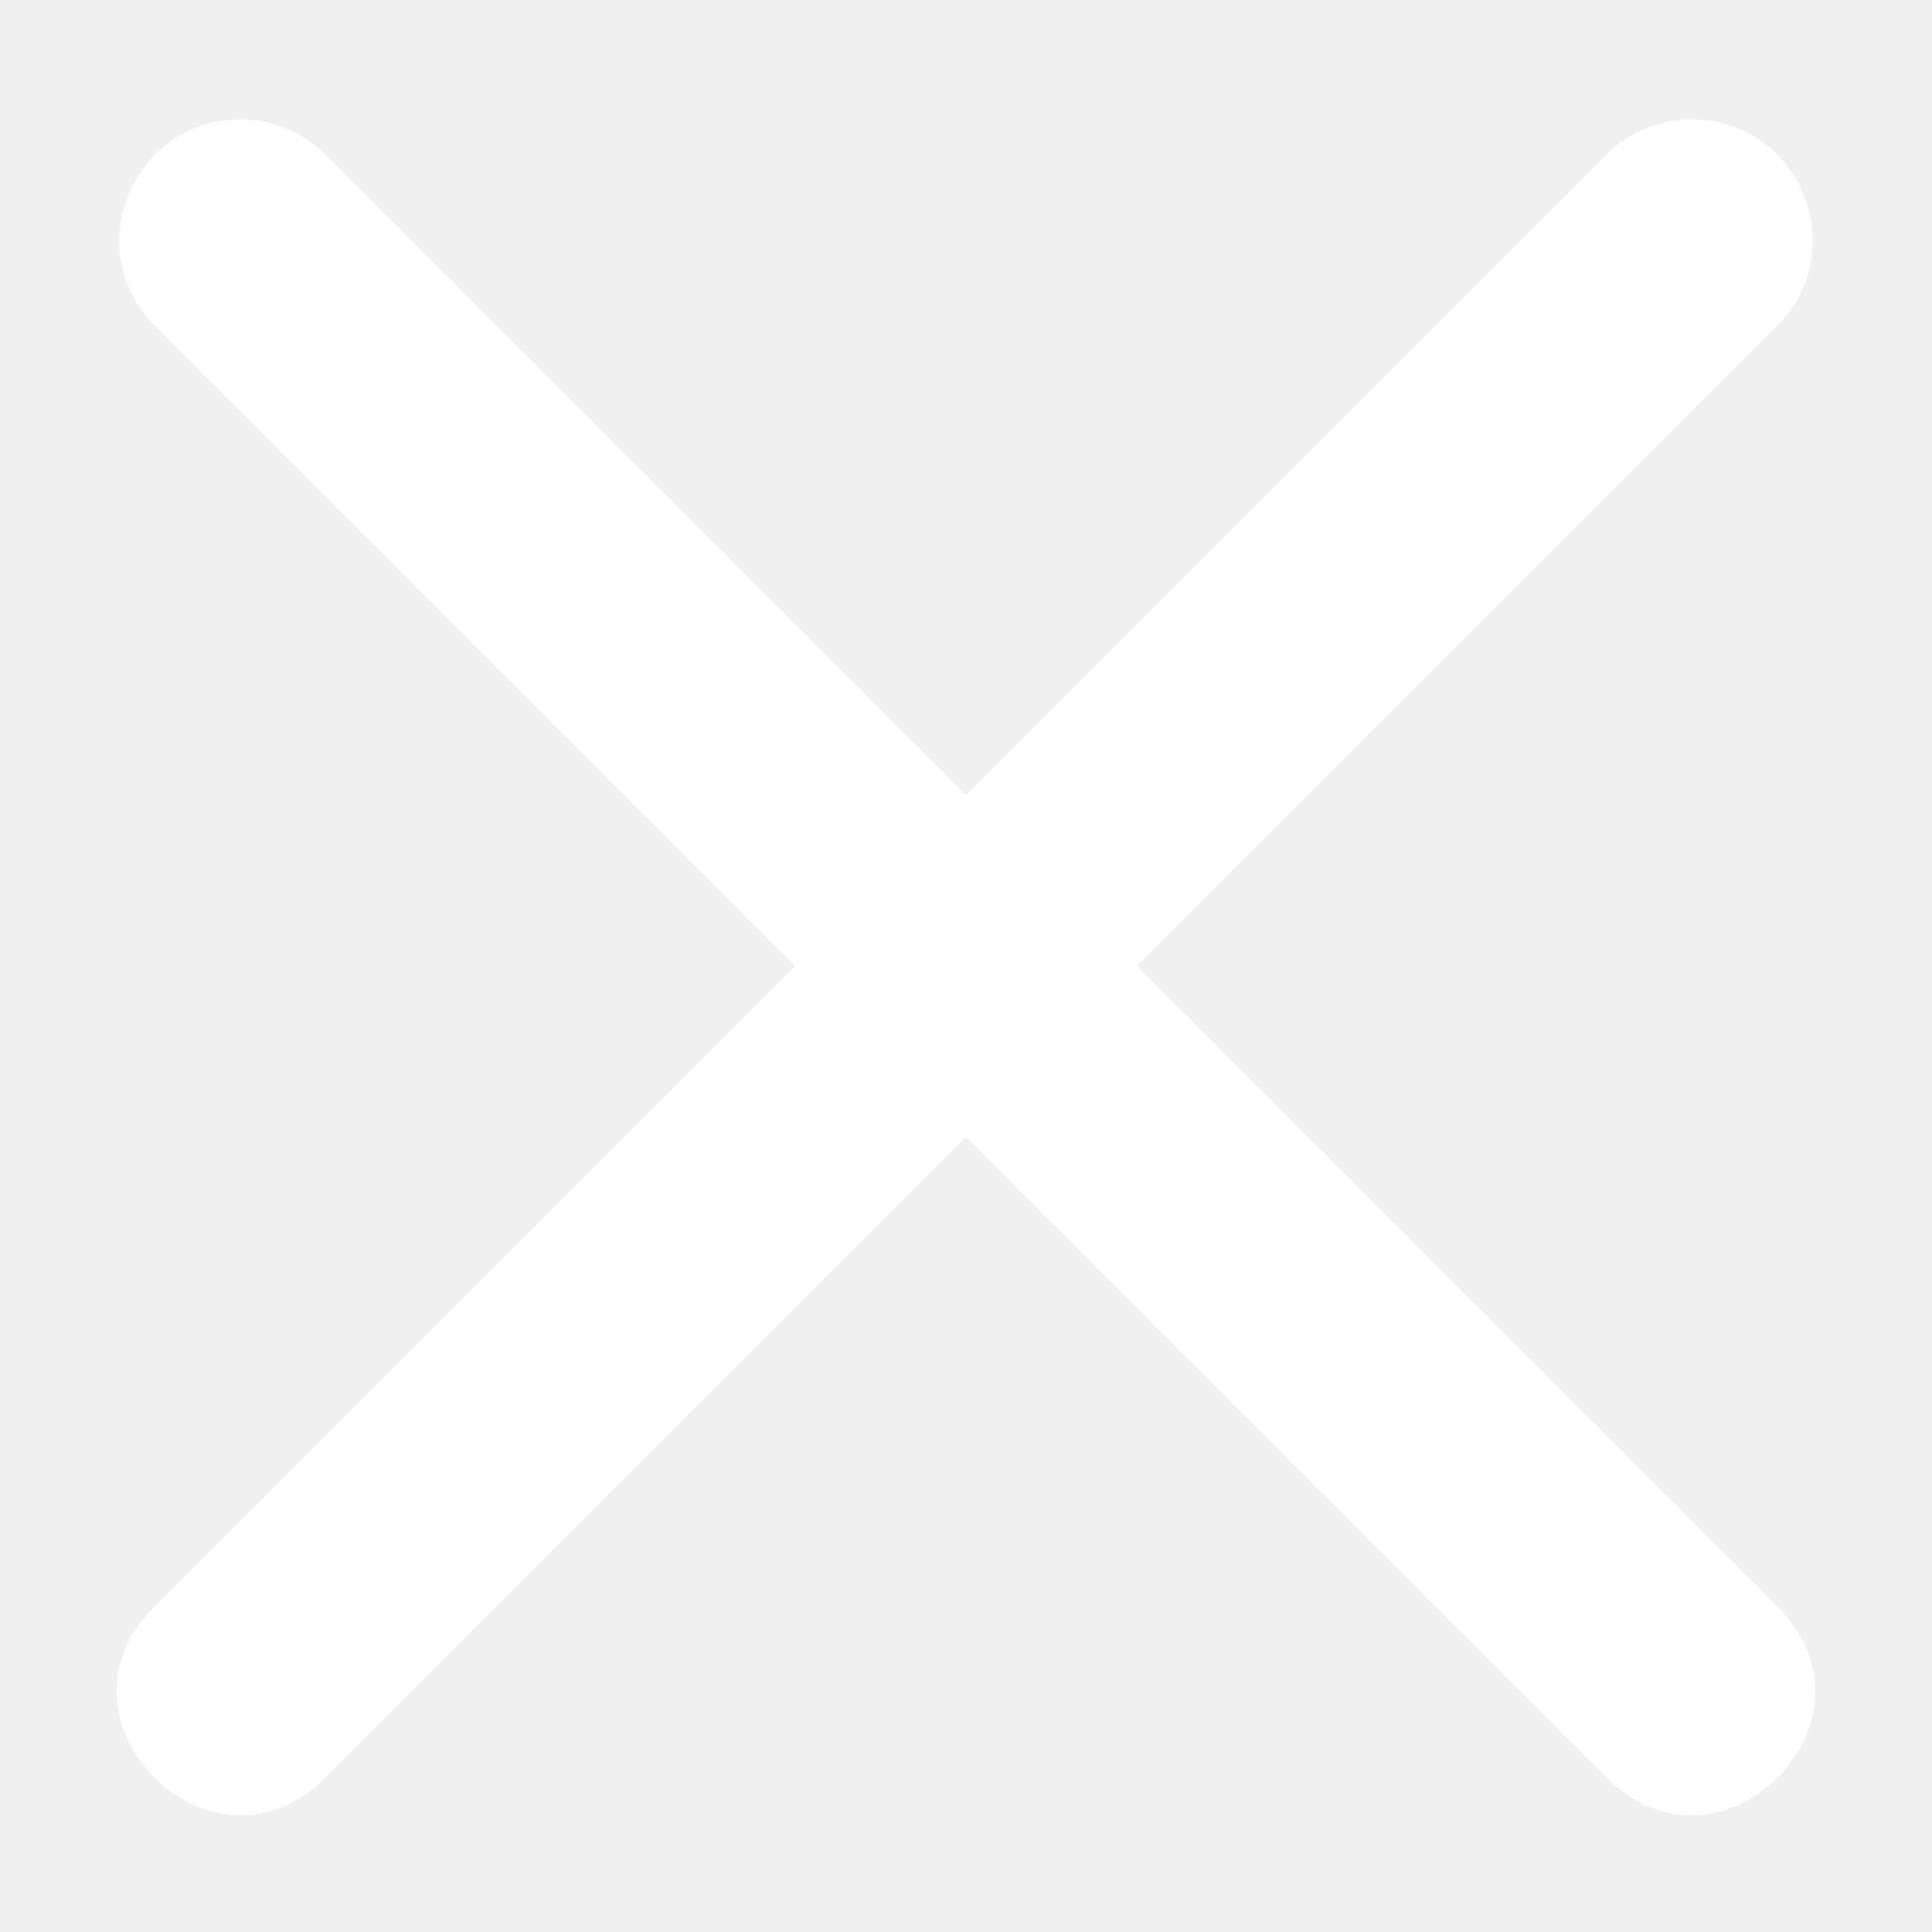
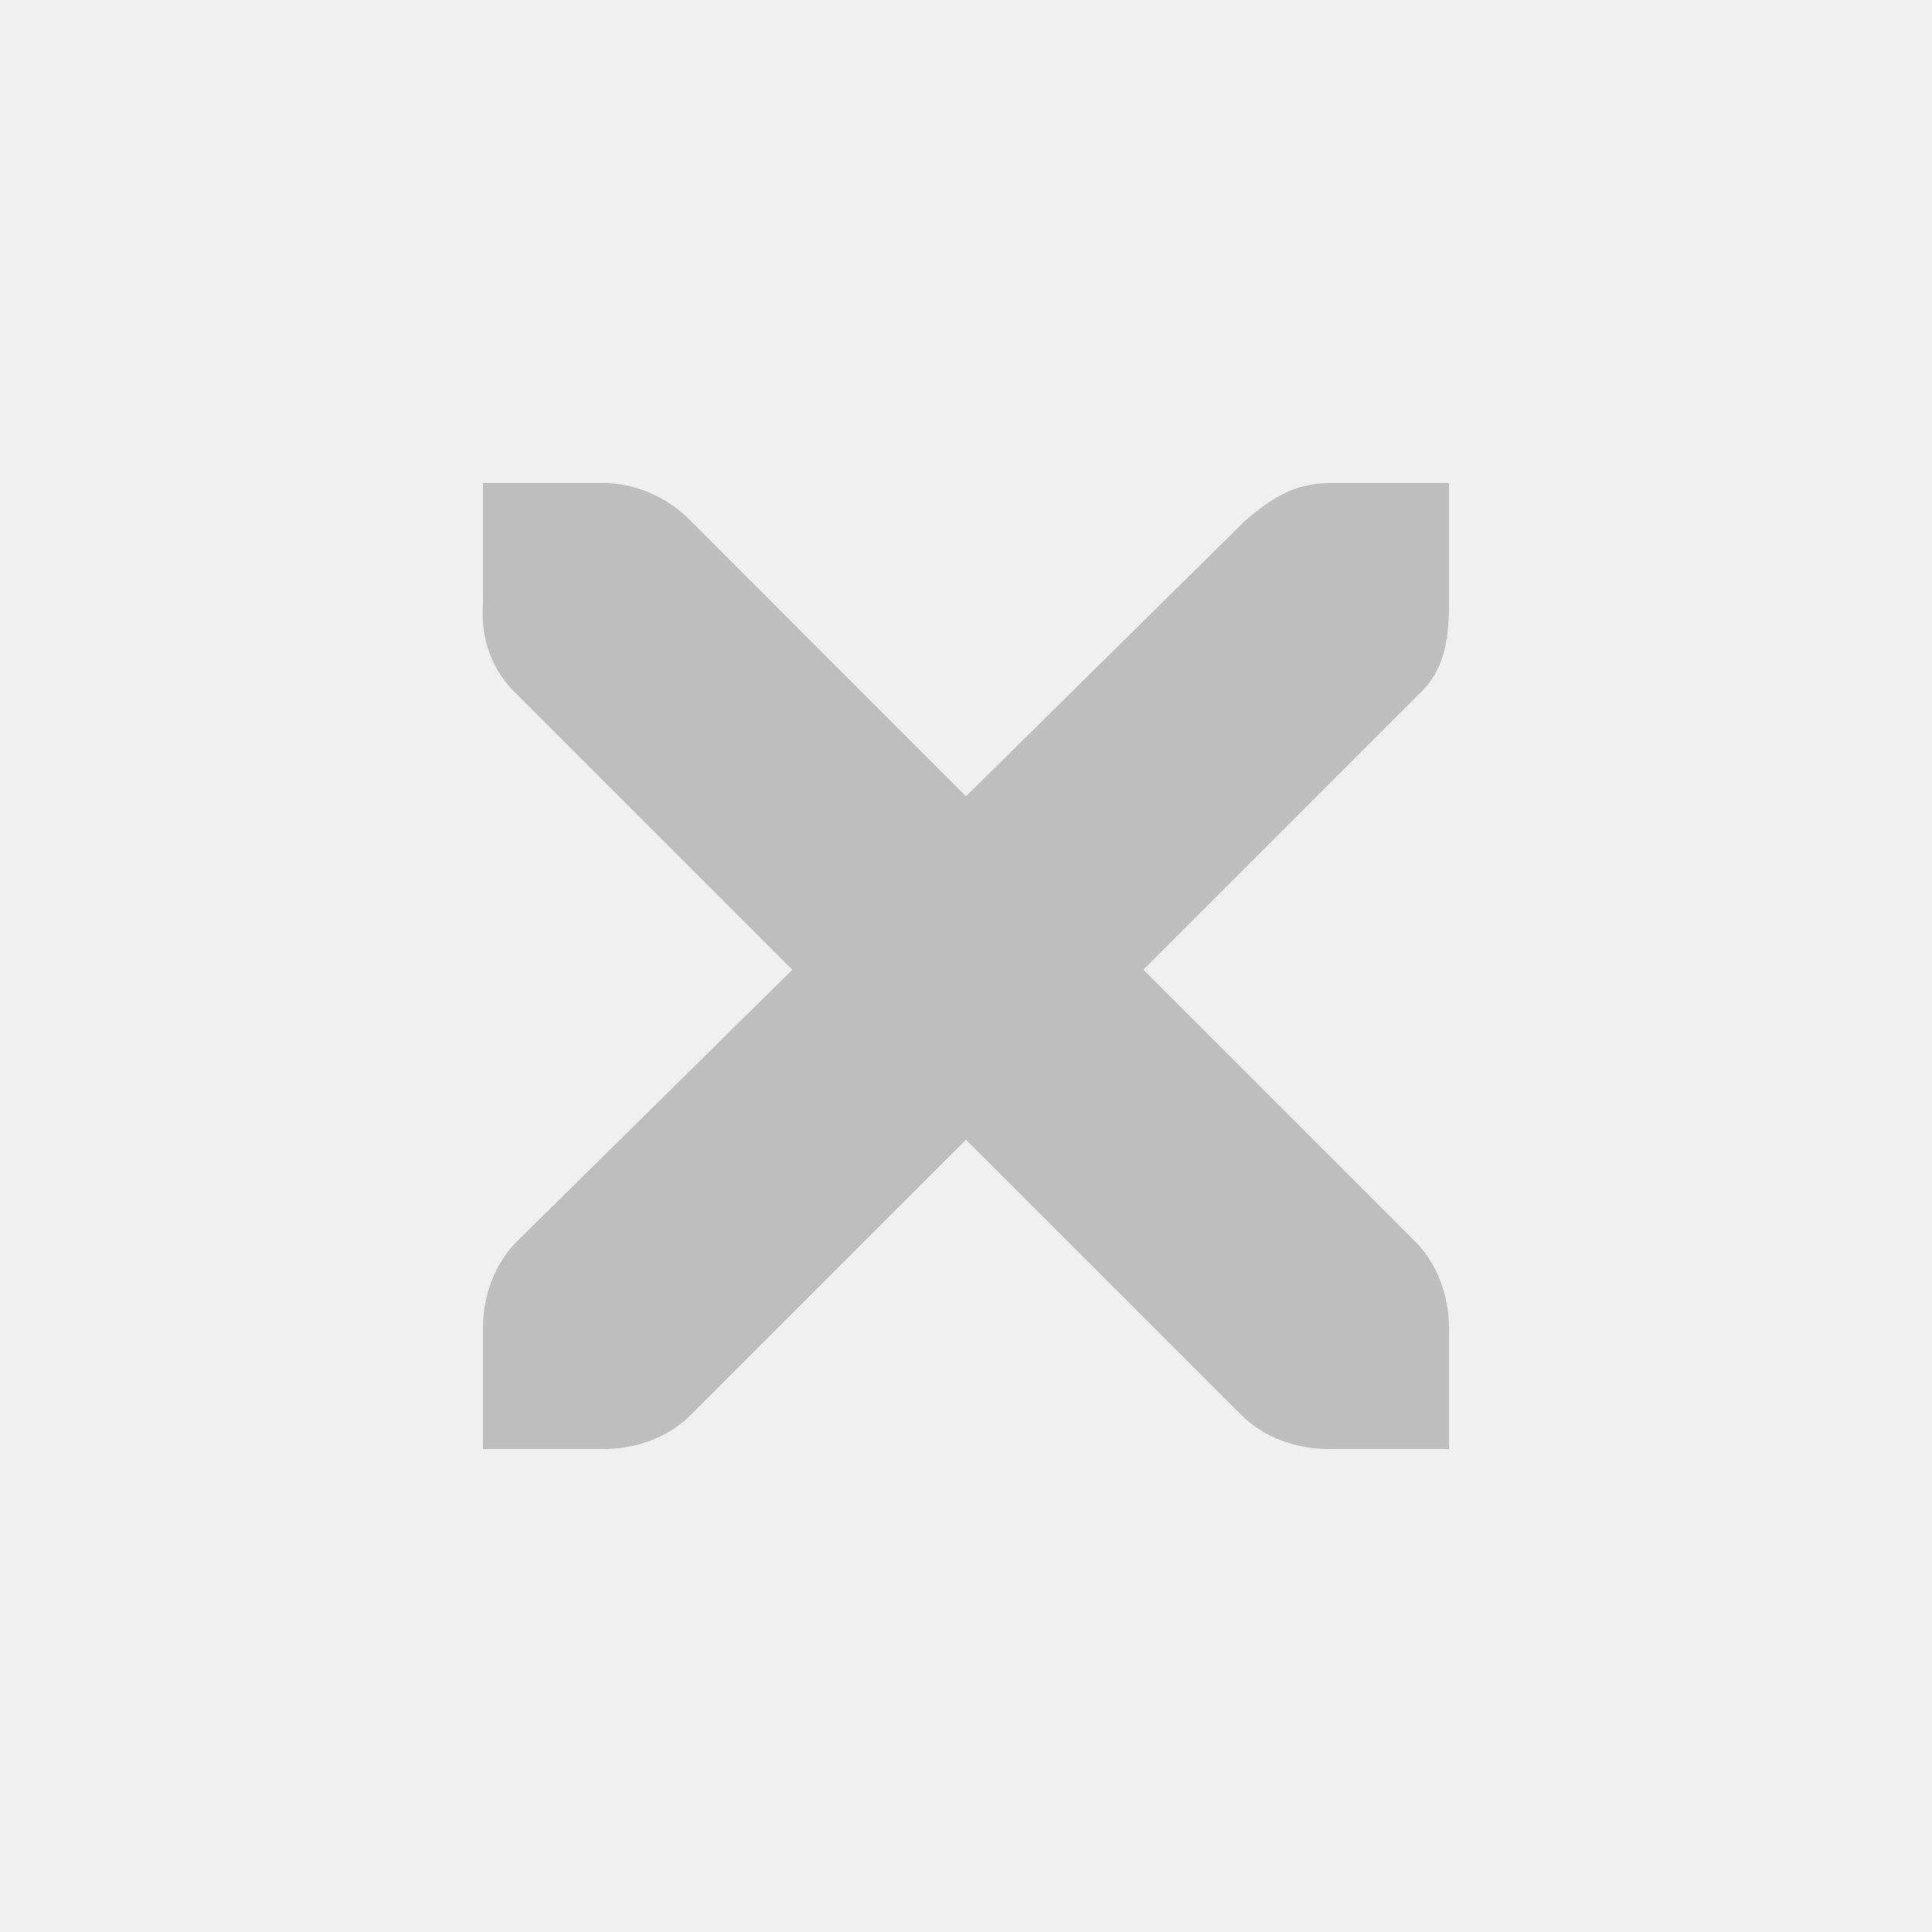
- <svg xmlns="http://www.w3.org/2000/svg" width="16" height="16">
-   <path fill="#fff" fill-rule="evenodd" d="M1.99.99c-.897 0-1.34 1.091-.697 1.717L6.586 8l-5.293 5.293c-.982.942.472 2.396 1.414 1.414L8 9.414l5.293 5.293c.942.982 2.396-.472 1.414-1.414L9.414 8l5.293-5.293c.654-.636.185-1.744-.727-1.717a1 1 0 0 0-.687.303L8 6.586 2.707 1.293A1 1 0 0 0 1.99.99z" />
+ <svg xmlns="http://www.w3.org/2000/svg" id="svg7384" version="1.1" height="16" width="16">
+   <defs id="defs7386" />
+   <g transform="translate(-60,-518)" id="layer9" style="display:inline" />
+   <g transform="translate(-60,-518)" id="layer10" />
+   <g transform="translate(-60,-518)" id="layer11" />
+   <g transform="translate(-60,-518)" id="layer12">
+     <g transform="translate(19,-242)" id="layer4-4-1" style="display:inline">
+       <path d="m 45,764 1,0 c 0.01,-1.2e-4 0.021,-4.6e-4 0.031,0 0.255,0.011 0.51,0.129 0.688,0.312 L 49,766.594 51.312,764.312 C 51.578,764.082 51.759,764.007 52,764 l 1,0 0,1 c 0,0.286 -0.034,0.551 -0.25,0.75 l -2.281,2.281 2.25,2.25 C 52.907,770.469 53,770.735 53,771 l 0,1 -1,0 c -0.265,-10e-6 -0.531,-0.093 -0.719,-0.281 L 49,769.438 46.719,771.719 C 46.531,771.907 46.265,772 46,772 l -1,0 0,-1 c -3e-6,-0.265 0.093,-0.531 0.281,-0.719 l 2.281,-2.25 L 45.281,765.75 C 45.071,765.555 44.978,765.281 45,765 l 0,-1 z" id="path10839-9" style="font-size:medium;font-style:normal;font-variant:normal;font-weight:normal;font-stretch:normal;text-indent:0;text-align:start;text-decoration:none;line-height:normal;letter-spacing:normal;word-spacing:normal;text-transform:none;direction:ltr;block-progression:tb;writing-mode:lr-tb;text-anchor:start;color:#bebebe;fill:#bebebe;fill-opacity:1;fill-rule:nonzero;stroke:none;stroke-width:1.781;marker:none;visibility:visible;display:inline;overflow:visible;enable-background:new;font-family:Andale Mono;-inkscape-font-specification:Andale Mono" />
+     </g>
+   </g>
+   <g transform="translate(-60,-518)" id="layer13" />
+   <g transform="translate(-60,-518)" id="layer14" />
+   <g transform="translate(-60,-518)" id="layer15" />
</svg>
